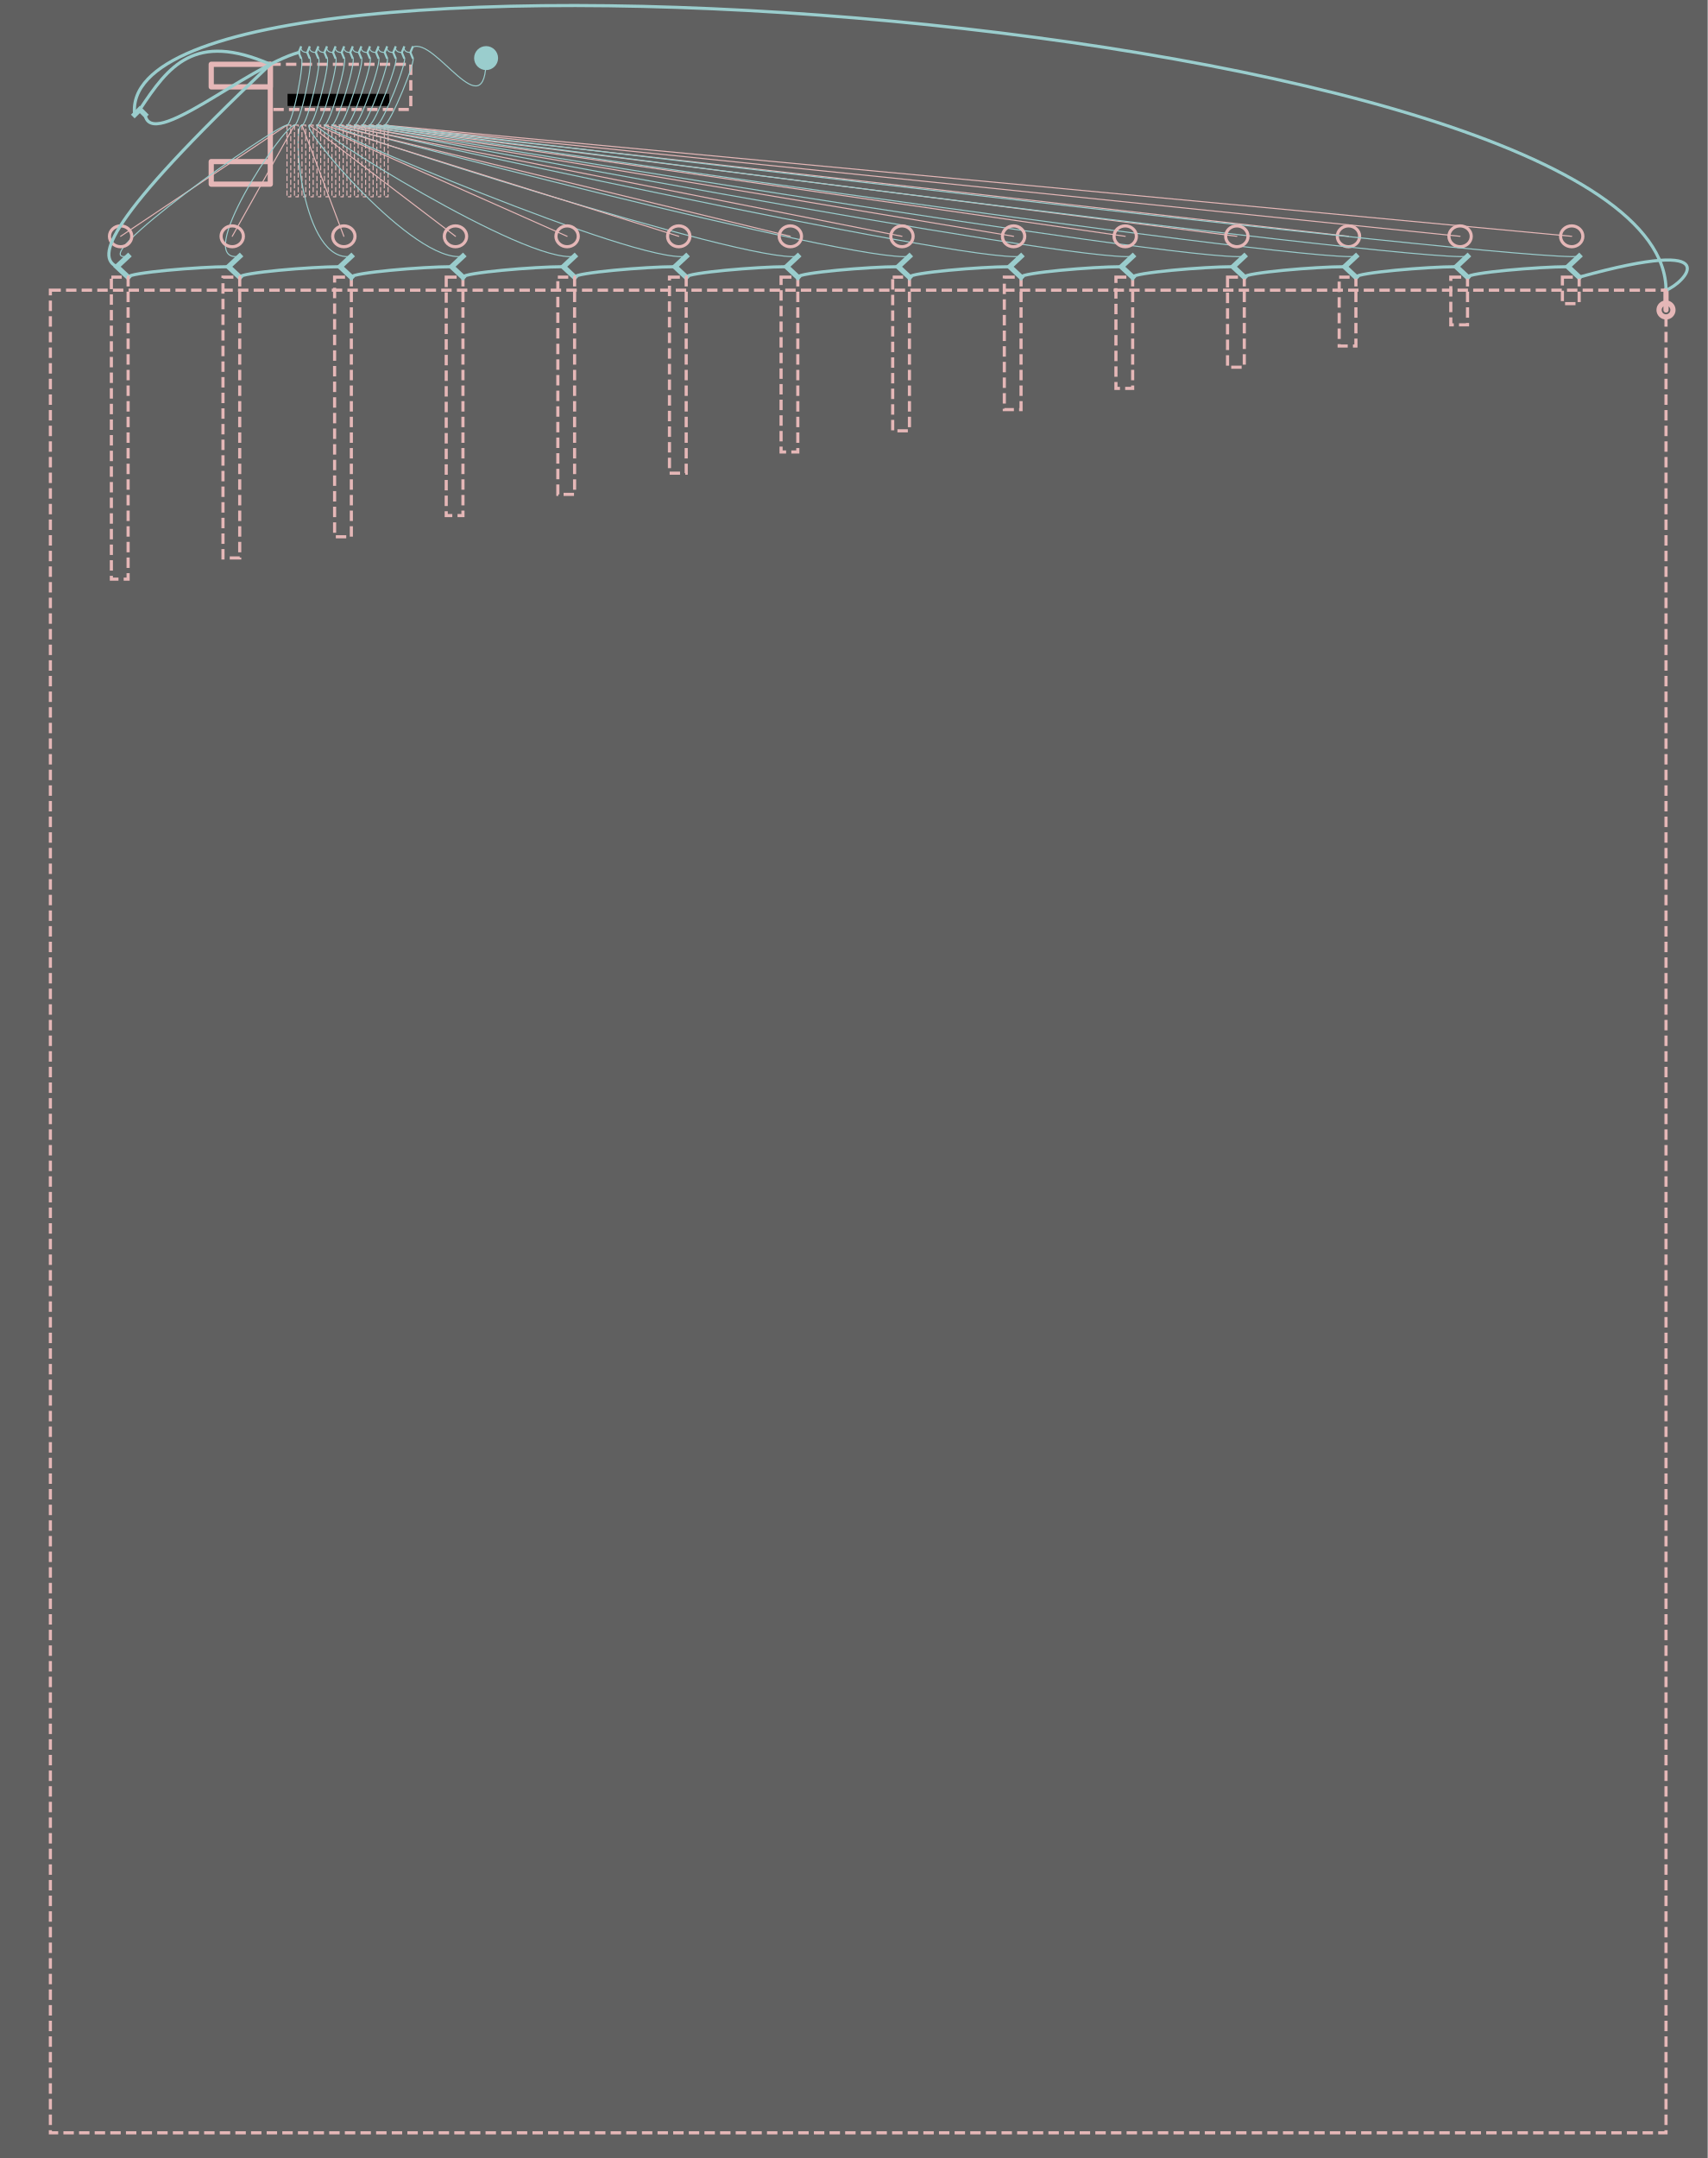
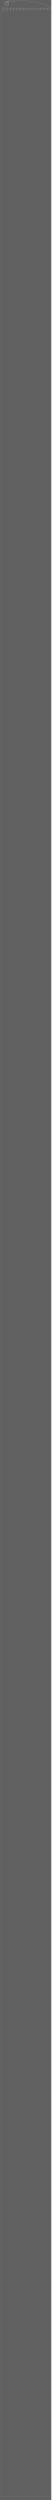
- <svg xmlns="http://www.w3.org/2000/svg" version="1.1" x="0px" y="0px" width="163.833px" height="207px" viewBox="0 0 163.833 207" enable-background="new 0 0 163.833 207" xml:space="preserve">
+ <svg xmlns="http://www.w3.org/2000/svg" version="1.1" x="0px" y="0px" width="163.833px" height="7980.831px" viewBox="0 0 163.833 7980.831" enable-background="new 0 0 163.833 7980.831" xml:space="preserve">
  <g id="Background">
-     <rect fill="#606060" width="163.833" height="207" />
+     <rect fill="#606060" width="163.833" height="7980.831" />
  </g>
  <g id="clip8">
    <g id="D">
-       <rect x="27.587" y="9" width="9.753" height="1.167" />
+       <rect x="27.587" y="9.385" width="9.753" height="0.313" />
    </g>
    <g id="I">
      <polyline fill="none" stroke="#9ACDCD" stroke-width="0.5" stroke-linecap="square" stroke-miterlimit="10" points="    119.375,24.583 118.304,25.583 119.375,26.583   " />
      <path fill="none" stroke="#9ACDCD" stroke-width="0.1" stroke-linecap="square" stroke-miterlimit="10" d="M39.58,4.531    c2.162-1.063,7.055,8.042,7.055,1.042" />
      <circle fill="#9ACDCD" stroke="#9ACDCD" stroke-width="0.3" stroke-linecap="square" stroke-miterlimit="10" cx="46.635" cy="5.573" r="1" />
      <line fill="none" stroke="#E5B7B7" stroke-width="0.5" stroke-linecap="round" stroke-linejoin="round" stroke-miterlimit="10" x1="25.932" y1="6.167" x2="25.932" y2="15.5" />
+       <path fill="none" stroke="#E5B7B7" stroke-width="0.5" stroke-linecap="round" stroke-linejoin="round" stroke-miterlimit="10" d="    M25.932,24.833" />
+       <path fill="none" stroke="#E5B7B7" stroke-width="0.5" stroke-linecap="round" stroke-linejoin="round" stroke-miterlimit="10" d="    M25.932,15.5" />
      <line fill="none" stroke="#E5B7B7" stroke-width="0.1" stroke-linecap="round" stroke-linejoin="round" stroke-miterlimit="10" x1="34.001" y1="12" x2="107.952" y2="22.667" />
-       <line fill="none" stroke="#E5B7B7" stroke-width="0.5" stroke-linecap="round" stroke-linejoin="round" stroke-miterlimit="10" x1="159.833" y1="27.834" x2="159.833" y2="29.734" />
-       <circle fill="none" stroke="#E5B7B7" stroke-width="0.5" stroke-linecap="round" stroke-linejoin="round" stroke-miterlimit="10" cx="159.833" cy="29.733" r="0.667" />
      <line fill="none" stroke="#E5B7B7" stroke-width="0.1" stroke-linecap="round" stroke-linejoin="round" stroke-miterlimit="10" x1="34.719" y1="12" x2="118.66" y2="22.667" />
      <line fill="none" stroke="#E5B7B7" stroke-width="0.1" stroke-linecap="round" stroke-linejoin="round" stroke-miterlimit="10" x1="35.436" y1="12" x2="129.369" y2="22.667" />
-       <ellipse fill="none" stroke="#E5B7B7" stroke-width="0.3" stroke-linecap="round" stroke-linejoin="round" stroke-miterlimit="10" cx="129.369" cy="22.667" rx="1.071" ry="1" />
      <line fill="none" stroke="#E5B7B7" stroke-width="0.1" stroke-linecap="round" stroke-linejoin="round" stroke-miterlimit="10" x1="36.153" y1="12" x2="140.077" y2="22.667" />
-       <ellipse fill="none" stroke="#E5B7B7" stroke-width="0.3" stroke-linecap="round" stroke-linejoin="round" stroke-miterlimit="10" cx="140.077" cy="22.667" rx="1.071" ry="1" />
      <line fill="none" stroke="#E5B7B7" stroke-width="0.1" stroke-linecap="round" stroke-linejoin="round" stroke-miterlimit="10" x1="36.871" y1="12" x2="150.786" y2="22.667" />
-       <ellipse fill="none" stroke="#E5B7B7" stroke-width="0.3" stroke-linecap="round" stroke-linejoin="round" stroke-miterlimit="10" cx="150.786" cy="22.667" rx="1.07" ry="1" />
      <rect x="25.932" y="6.167" fill="none" stroke="#E5B7B7" stroke-width="0.3" stroke-miterlimit="10" stroke-dasharray="1,0.5" width="13.479" height="4.333" />
      <rect x="34.001" y="12" fill="none" stroke="#E5B7B7" stroke-width="0.1" stroke-miterlimit="10" stroke-dasharray="0.5,0.2" width="0.359" height="6.875" />
      <rect x="34.719" y="12" fill="none" stroke="#E5B7B7" stroke-width="0.1" stroke-miterlimit="10" stroke-dasharray="0.5,0.2" width="0.358" height="6.875" />
      <rect x="35.436" y="12" fill="none" stroke="#E5B7B7" stroke-width="0.1" stroke-miterlimit="10" stroke-dasharray="0.5,0.2" width="0.359" height="6.875" />
      <rect x="36.153" y="12" fill="none" stroke="#E5B7B7" stroke-width="0.1" stroke-miterlimit="10" stroke-dasharray="0.5,0.2" width="0.358" height="6.875" />
      <rect x="36.871" y="12" fill="none" stroke="#E5B7B7" stroke-width="0.1" stroke-miterlimit="10" stroke-dasharray="0.5,0.2" width="0.358" height="6.875" />
-       <rect x="107.06" y="26.583" fill="none" stroke="#E5B7B7" stroke-width="0.3" stroke-miterlimit="10" stroke-dasharray="1,0.5" width="1.606" height="10.673" />
+       <rect x="107.06" y="26.583" fill="none" stroke="#E5B7B7" stroke-width="0.3" stroke-miterlimit="10" stroke-dasharray="1,0.5" width="1.606" height="5.454" />
      <rect x="20.265" y="6.167" fill="none" stroke="#E5B7B7" stroke-width="0.5" stroke-linecap="round" stroke-linejoin="round" stroke-miterlimit="10" width="5.667" height="2.167" />
      <rect x="20.265" y="15.5" fill="none" stroke="#E5B7B7" stroke-width="0.5" stroke-linecap="round" stroke-linejoin="round" stroke-miterlimit="10" width="5.667" height="2.167" />
      <path fill="none" stroke="#9ACDCD" stroke-width="0.3" stroke-linecap="square" stroke-miterlimit="10" d="M118.304,25.583    c-2.767,0-9.638,0.583-9.638,1" />
      <path fill="none" stroke="#9ACDCD" stroke-width="0.3" stroke-linecap="square" stroke-miterlimit="10" d="M107.595,25.583    c-2.767,0-9.638,0.583-9.638,1" />
      <path fill="none" stroke="#9ACDCD" stroke-width="0.3" stroke-linecap="square" stroke-miterlimit="10" d="M96.887,25.583    c-2.767,0-9.638,0.583-9.638,1" />
      <path fill="none" stroke="#9ACDCD" stroke-width="0.3" stroke-linecap="square" stroke-miterlimit="10" d="M86.178,25.583    c-2.767,0-9.638,0.583-9.638,1" />
      <path fill="none" stroke="#9ACDCD" stroke-width="0.3" stroke-linecap="square" stroke-miterlimit="10" d="M75.47,25.583    c-2.767,0-9.638,0.583-9.638,1" />
      <path fill="none" stroke="#9ACDCD" stroke-width="0.3" stroke-linecap="square" stroke-miterlimit="10" d="M64.761,25.583    c-2.767,0-9.638,0.583-9.638,1" />
      <path fill="none" stroke="#9ACDCD" stroke-width="0.3" stroke-linecap="square" stroke-miterlimit="10" d="M54.053,25.583    c-2.767,0-9.638,0.583-9.638,1" />
      <path fill="none" stroke="#9ACDCD" stroke-width="0.3" stroke-linecap="square" stroke-miterlimit="10" d="M43.344,25.583    c-2.767,0-9.638,0.583-9.638,1" />
      <path fill="none" stroke="#9ACDCD" stroke-width="0.3" stroke-linecap="square" stroke-miterlimit="10" d="M32.636,25.583    c-2.767,0-9.638,0.583-9.638,1" />
      <path fill="none" stroke="#9ACDCD" stroke-width="0.3" stroke-linecap="square" stroke-miterlimit="10" d="M21.927,25.583    c-2.767,0-9.638,0.583-9.638,1" />
      <path fill="none" stroke="#9ACDCD" stroke-width="0.1" stroke-linecap="square" stroke-miterlimit="10" d="M36.904,5.031    c-0.283,0-0.618-0.083-0.618-0.5" />
      <path fill="none" stroke="#9ACDCD" stroke-width="0.1" stroke-linecap="square" stroke-miterlimit="10" d="M37.727,5.031    c-0.283,0-0.618-0.083-0.618-0.5" />
      <path fill="none" stroke="#9ACDCD" stroke-width="0.1" stroke-linecap="square" stroke-miterlimit="10" d="M38.551,5.031    c-0.283,0-0.618-0.083-0.618-0.5" />
      <path fill="none" stroke="#9ACDCD" stroke-width="0.1" stroke-linecap="square" stroke-miterlimit="10" d="M39.374,5.031    c-0.283,0-0.618-0.083-0.618-0.5" />
      <path fill="none" stroke="#9ACDCD" stroke-width="0.1" stroke-linecap="square" stroke-miterlimit="10" d="M34.001,12    c-1.056,0,69.952,13.363,74.665,12.583" />
      <path fill="none" stroke="#9ACDCD" stroke-width="0.3" stroke-linecap="square" stroke-miterlimit="10" d="M13.417,10.5    c2.75-4.167,5.25-7.5,12.515-4.333" />
      <path fill="none" stroke="#9ACDCD" stroke-width="0.1" stroke-linecap="square" stroke-miterlimit="10" d="M36.286,5.531    c0.489,0-1.754,6.469-2.285,6.469" />
      <path fill="none" stroke="#9ACDCD" stroke-width="0.1" stroke-linecap="square" stroke-miterlimit="10" d="M39.58,5.531    c0.489,0-2.179,6.469-2.709,6.469" />
      <path fill="none" stroke="#9ACDCD" stroke-width="0.1" stroke-linecap="square" stroke-miterlimit="10" d="M38.756,5.531    c0.489,0-2.072,6.469-2.603,6.469" />
      <path fill="none" stroke="#9ACDCD" stroke-width="0.1" stroke-linecap="square" stroke-miterlimit="10" d="M37.933,5.531    c0.489,0-1.967,6.469-2.497,6.469" />
      <path fill="none" stroke="#9ACDCD" stroke-width="0.1" stroke-linecap="square" stroke-miterlimit="10" d="M37.109,5.531    c0.489,0-1.86,6.469-2.391,6.469" />
      <path fill="none" stroke="#9ACDCD" stroke-width="0.1" stroke-linecap="square" stroke-miterlimit="10" d="M34.719,12    c-1.056,0,79.943,13.363,84.656,12.583" />
      <path fill="none" stroke="#9ACDCD" stroke-width="0.1" stroke-linecap="square" stroke-miterlimit="10" d="M35.436,12    c-0.926,0,90.174,13.323,94.647,12.583" />
      <path fill="none" stroke="#9ACDCD" stroke-width="0.1" stroke-linecap="square" stroke-miterlimit="10" d="M36.153,12    c-0.927,0,100.166,13.323,104.638,12.583" />
      <path fill="none" stroke="#9ACDCD" stroke-width="0.1" stroke-linecap="square" stroke-miterlimit="10" d="M36.871,12    c-0.927,0,110.156,13.323,114.63,12.583" />
      <polyline fill="none" stroke="#9ACDCD" stroke-width="0.5" stroke-linecap="square" stroke-miterlimit="10" points="    108.666,24.583 107.595,25.583 108.666,26.583   " />
-       <rect x="117.768" y="26.583" fill="none" stroke="#E5B7B7" stroke-width="0.3" stroke-miterlimit="10" stroke-dasharray="1,0.5" width="1.606" height="8.64" />
+       <rect x="117.768" y="26.583" fill="none" stroke="#E5B7B7" stroke-width="0.3" stroke-miterlimit="10" stroke-dasharray="1,0.5" width="1.606" height="4.798" />
      <polyline fill="none" stroke="#9ACDCD" stroke-width="0.5" stroke-linecap="square" stroke-miterlimit="10" points="    130.083,24.583 129.012,25.583 130.083,26.583   " />
      <path fill="none" stroke="#9ACDCD" stroke-width="0.3" stroke-linecap="square" stroke-miterlimit="10" d="M129.012,25.583    c-2.767,0-9.638,0.583-9.638,1" />
-       <rect x="128.477" y="26.583" fill="none" stroke="#E5B7B7" stroke-width="0.3" stroke-miterlimit="10" stroke-dasharray="1,0.5" width="1.606" height="6.608" />
+       <rect x="128.477" y="26.583" fill="none" stroke="#E5B7B7" stroke-width="0.3" stroke-miterlimit="10" stroke-dasharray="1,0.5" width="1.606" height="4.143" />
      <polyline fill="none" stroke="#9ACDCD" stroke-width="0.5" stroke-linecap="square" stroke-miterlimit="10" points="    140.792,24.583 139.721,25.583 140.792,26.583   " />
      <path fill="none" stroke="#9ACDCD" stroke-width="0.3" stroke-linecap="square" stroke-miterlimit="10" d="M139.721,25.583    c-2.768,0-9.638,0.583-9.638,1" />
-       <rect x="139.185" y="26.583" fill="none" stroke="#E5B7B7" stroke-width="0.3" stroke-miterlimit="10" stroke-dasharray="1,0.5" width="1.606" height="4.575" />
+       <rect x="139.185" y="26.583" fill="none" stroke="#E5B7B7" stroke-width="0.3" stroke-miterlimit="10" stroke-dasharray="1,0.5" width="1.606" height="3.488" />
      <polyline fill="none" stroke="#9ACDCD" stroke-width="0.5" stroke-linecap="square" stroke-miterlimit="10" points="151.5,24.583     150.429,25.583 151.5,26.583   " />
      <polyline fill="none" stroke="#9ACDCD" stroke-width="0.2" stroke-linecap="square" stroke-miterlimit="10" points="36.286,5.531     36.08,5.031 36.286,4.531   " />
      <line fill="none" stroke="#E5B7B7" stroke-width="0.1" stroke-linecap="round" stroke-linejoin="round" stroke-miterlimit="10" x1="33.283" y1="12" x2="97.241" y2="22.667" />
      <rect x="33.283" y="12" fill="none" stroke="#E5B7B7" stroke-width="0.1" stroke-miterlimit="10" stroke-dasharray="0.5,0.2" width="0.359" height="6.875" />
      <path fill="none" stroke="#9ACDCD" stroke-width="0.1" stroke-linecap="square" stroke-miterlimit="10" d="M36.079,5.031    c-0.283,0-0.618-0.083-0.618-0.5" />
      <path fill="none" stroke="#9ACDCD" stroke-width="0.1" stroke-linecap="square" stroke-miterlimit="10" d="M33.283,12    c-1.056,0,59.96,13.363,64.673,12.583" />
      <path fill="none" stroke="#9ACDCD" stroke-width="0.1" stroke-linecap="square" stroke-miterlimit="10" d="M35.461,5.531    c0.489,0-1.647,6.469-2.178,6.469" />
      <polyline fill="none" stroke="#9ACDCD" stroke-width="0.2" stroke-linecap="square" stroke-miterlimit="10" points="35.461,5.531     35.255,5.031 35.461,4.531   " />
      <line fill="none" stroke="#E5B7B7" stroke-width="0.1" stroke-linecap="round" stroke-linejoin="round" stroke-miterlimit="10" x1="32.564" y1="12" x2="86.533" y2="22.667" />
      <rect x="32.564" y="12" fill="none" stroke="#E5B7B7" stroke-width="0.1" stroke-miterlimit="10" stroke-dasharray="0.5,0.2" width="0.359" height="6.875" />
      <path fill="none" stroke="#9ACDCD" stroke-width="0.1" stroke-linecap="square" stroke-miterlimit="10" d="M35.253,5.031    c-0.283,0-0.618-0.083-0.618-0.5" />
      <path fill="none" stroke="#9ACDCD" stroke-width="0.1" stroke-linecap="square" stroke-miterlimit="10" d="M32.564,12    c-1.056,0,49.97,13.363,54.683,12.583" />
      <path fill="none" stroke="#9ACDCD" stroke-width="0.1" stroke-linecap="square" stroke-miterlimit="10" d="M34.636,5.531    c0.489,0-1.541,6.469-2.071,6.469" />
      <polyline fill="none" stroke="#9ACDCD" stroke-width="0.2" stroke-linecap="square" stroke-miterlimit="10" points="34.636,5.531     34.43,5.031 34.636,4.531   " />
      <line fill="none" stroke="#E5B7B7" stroke-width="0.1" stroke-linecap="round" stroke-linejoin="round" stroke-miterlimit="10" x1="31.846" y1="12" x2="75.824" y2="22.667" />
      <rect x="31.846" y="12" fill="none" stroke="#E5B7B7" stroke-width="0.1" stroke-miterlimit="10" stroke-dasharray="0.5,0.2" width="0.359" height="6.875" />
      <path fill="none" stroke="#9ACDCD" stroke-width="0.1" stroke-linecap="square" stroke-miterlimit="10" d="M34.428,5.031    c-0.283,0-0.618-0.083-0.618-0.5" />
      <path fill="none" stroke="#9ACDCD" stroke-width="0.1" stroke-linecap="square" stroke-miterlimit="10" d="M31.846,12    c-1.056,0,39.98,13.363,44.693,12.583" />
      <path fill="none" stroke="#9ACDCD" stroke-width="0.1" stroke-linecap="square" stroke-miterlimit="10" d="M33.811,5.531    c0.489,0-1.434,6.469-1.965,6.469" />
      <polyline fill="none" stroke="#9ACDCD" stroke-width="0.2" stroke-linecap="square" stroke-miterlimit="10" points="33.811,5.531     33.604,5.031 33.811,4.531   " />
      <line fill="none" stroke="#E5B7B7" stroke-width="0.1" stroke-linecap="round" stroke-linejoin="round" stroke-miterlimit="10" x1="31.127" y1="12" x2="65.116" y2="22.667" />
      <rect x="31.127" y="12" fill="none" stroke="#E5B7B7" stroke-width="0.1" stroke-miterlimit="10" stroke-dasharray="0.5,0.2" width="0.359" height="6.875" />
      <path fill="none" stroke="#9ACDCD" stroke-width="0.1" stroke-linecap="square" stroke-miterlimit="10" d="M33.603,5.031    c-0.283,0-0.618-0.083-0.618-0.5" />
      <path fill="none" stroke="#9ACDCD" stroke-width="0.1" stroke-linecap="square" stroke-miterlimit="10" d="M31.127,12    c-1.056,0,29.99,13.363,34.703,12.583" />
      <path fill="none" stroke="#9ACDCD" stroke-width="0.1" stroke-linecap="square" stroke-miterlimit="10" d="M32.985,5.531    c0.489,0-1.328,6.469-1.858,6.469" />
      <polyline fill="none" stroke="#9ACDCD" stroke-width="0.2" stroke-linecap="square" stroke-miterlimit="10" points="32.985,5.531     32.779,5.031 32.985,4.531   " />
      <line fill="none" stroke="#E5B7B7" stroke-width="0.1" stroke-linecap="round" stroke-linejoin="round" stroke-miterlimit="10" x1="30.408" y1="12" x2="54.407" y2="22.667" />
      <rect x="30.408" y="12" fill="none" stroke="#E5B7B7" stroke-width="0.1" stroke-miterlimit="10" stroke-dasharray="0.5,0.2" width="0.359" height="6.875" />
      <path fill="none" stroke="#9ACDCD" stroke-width="0.1" stroke-linecap="square" stroke-miterlimit="10" d="M32.778,5.031    c-0.283,0-0.618-0.083-0.618-0.5" />
      <path fill="none" stroke="#9ACDCD" stroke-width="0.1" stroke-linecap="square" stroke-miterlimit="10" d="M30.408,12    c-1.056,0,20,13.363,24.713,12.583" />
      <path fill="none" stroke="#9ACDCD" stroke-width="0.1" stroke-linecap="square" stroke-miterlimit="10" d="M32.16,5.531    c0.489,0-1.221,6.469-1.752,6.469" />
      <polyline fill="none" stroke="#9ACDCD" stroke-width="0.2" stroke-linecap="square" stroke-miterlimit="10" points="32.16,5.531     31.954,5.031 32.16,4.531   " />
      <line fill="none" stroke="#E5B7B7" stroke-width="0.1" stroke-linecap="round" stroke-linejoin="round" stroke-miterlimit="10" x1="29.689" y1="12" x2="43.699" y2="22.667" />
      <rect x="29.689" y="12" fill="none" stroke="#E5B7B7" stroke-width="0.1" stroke-miterlimit="10" stroke-dasharray="0.5,0.2" width="0.359" height="6.875" />
      <path fill="none" stroke="#9ACDCD" stroke-width="0.1" stroke-linecap="square" stroke-miterlimit="10" d="M31.953,5.031    c-0.283,0-0.618-0.083-0.618-0.5" />
      <path fill="none" stroke="#9ACDCD" stroke-width="0.1" stroke-linecap="square" stroke-miterlimit="10" d="M29.689,12    c-1.056,0,10.009,13.363,14.721,12.583" />
      <path fill="none" stroke="#9ACDCD" stroke-width="0.1" stroke-linecap="square" stroke-miterlimit="10" d="M31.335,5.531    c0.489,0-1.115,6.469-1.646,6.469" />
      <polyline fill="none" stroke="#9ACDCD" stroke-width="0.2" stroke-linecap="square" stroke-miterlimit="10" points="31.335,5.531     31.129,5.031 31.335,4.531   " />
      <line fill="none" stroke="#E5B7B7" stroke-width="0.1" stroke-linecap="round" stroke-linejoin="round" stroke-miterlimit="10" x1="28.971" y1="12" x2="32.99" y2="22.667" />
      <rect x="28.971" y="12" fill="none" stroke="#E5B7B7" stroke-width="0.1" stroke-miterlimit="10" stroke-dasharray="0.5,0.2" width="0.359" height="6.875" />
      <path fill="none" stroke="#9ACDCD" stroke-width="0.1" stroke-linecap="square" stroke-miterlimit="10" d="M31.127,5.031    c-0.283,0-0.618-0.083-0.618-0.5" />
      <path fill="none" stroke="#9ACDCD" stroke-width="0.1" stroke-linecap="square" stroke-miterlimit="10" d="M28.971,12    c-1.056,0,0.019,13.363,4.731,12.583" />
      <path fill="none" stroke="#9ACDCD" stroke-width="0.1" stroke-linecap="square" stroke-miterlimit="10" d="M30.51,5.531    c0.489,0-1.008,6.469-1.539,6.469" />
      <polyline fill="none" stroke="#9ACDCD" stroke-width="0.2" stroke-linecap="square" stroke-miterlimit="10" points="30.51,5.531     30.304,5.031 30.51,4.531   " />
      <line fill="none" stroke="#E5B7B7" stroke-width="0.1" stroke-linecap="round" stroke-linejoin="round" stroke-miterlimit="10" x1="28.252" y1="12" x2="22.282" y2="22.667" />
      <rect x="28.252" y="12" fill="none" stroke="#E5B7B7" stroke-width="0.1" stroke-miterlimit="10" stroke-dasharray="0.5,0.2" width="0.359" height="6.875" />
      <path fill="none" stroke="#9ACDCD" stroke-width="0.1" stroke-linecap="square" stroke-miterlimit="10" d="M30.302,5.031    c-0.283,0-0.618-0.083-0.618-0.5" />
      <path fill="none" stroke="#9ACDCD" stroke-width="0.1" stroke-linecap="square" stroke-miterlimit="10" d="M28.252,12    c-1.056,0-9.971,13.363-5.259,12.583" />
      <path fill="none" stroke="#9ACDCD" stroke-width="0.1" stroke-linecap="square" stroke-miterlimit="10" d="M29.685,5.531    c0.489,0-0.901,6.469-1.432,6.469" />
      <polyline fill="none" stroke="#9ACDCD" stroke-width="0.2" stroke-linecap="square" stroke-miterlimit="10" points="29.685,5.531     29.479,5.031 29.685,4.531   " />
      <line fill="none" stroke="#E5B7B7" stroke-width="0.1" stroke-linecap="round" stroke-linejoin="round" stroke-miterlimit="10" x1="27.534" y1="12" x2="11.573" y2="22.667" />
+       <path fill="none" stroke="#E5B7B7" stroke-width="0.1" stroke-linecap="round" stroke-linejoin="round" stroke-miterlimit="10" d="    M-4.387,33.333" />
+       <path fill="none" stroke="#E5B7B7" stroke-width="0.1" stroke-linecap="round" stroke-linejoin="round" stroke-miterlimit="10" d="    M11.573,22.667" />
      <rect x="27.534" y="12" fill="none" stroke="#E5B7B7" stroke-width="0.1" stroke-miterlimit="10" stroke-dasharray="0.5,0.2" width="0.359" height="6.875" />
      <path fill="none" stroke="#9ACDCD" stroke-width="0.1" stroke-linecap="square" stroke-miterlimit="10" d="M29.477,5.031    c-0.283,0-0.618-0.083-0.618-0.5" />
      <path fill="none" stroke="#9ACDCD" stroke-width="0.1" stroke-linecap="square" stroke-miterlimit="10" d="M27.534,12    c-1.056,0-19.961,13.363-15.249,12.583" />
      <path fill="none" stroke="#9ACDCD" stroke-width="0.1" stroke-linecap="square" stroke-miterlimit="10" d="M28.859,5.531    c0.489,0-0.795,6.469-1.326,6.469" />
      <polyline fill="none" stroke="#9ACDCD" stroke-width="0.2" stroke-linecap="square" stroke-miterlimit="10" points="28.859,5.531     28.653,5.031 28.859,4.531   " />
      <polyline fill="none" stroke="#9ACDCD" stroke-width="0.2" stroke-linecap="square" stroke-miterlimit="10" points="39.58,5.531     39.374,5.031 39.58,4.531   " />
      <polyline fill="none" stroke="#9ACDCD" stroke-width="0.5" stroke-linecap="square" stroke-miterlimit="10" points="12.917,11     13.417,10.5 13.917,11   " />
      <polyline fill="none" stroke="#9ACDCD" stroke-width="0.2" stroke-linecap="square" stroke-miterlimit="10" points="38.756,5.531     38.551,5.031 38.756,4.531   " />
      <polyline fill="none" stroke="#9ACDCD" stroke-width="0.2" stroke-linecap="square" stroke-miterlimit="10" points="37.933,5.531     37.727,5.031 37.933,4.531   " />
      <polyline fill="none" stroke="#9ACDCD" stroke-width="0.2" stroke-linecap="square" stroke-miterlimit="10" points="37.109,5.531     36.904,5.031 37.109,4.531   " />
      <path fill="none" stroke="#9ACDCD" stroke-width="0.3" stroke-linecap="square" stroke-miterlimit="10" d="M150.429,25.583    c-2.767,0-9.638,0.583-9.638,1" />
-       <rect x="149.893" y="26.583" fill="none" stroke="#E5B7B7" stroke-width="0.3" stroke-miterlimit="10" stroke-dasharray="1,0.5" width="1.607" height="2.542" />
-       <path fill="none" stroke="#9ACDCD" stroke-width="0.3" stroke-linecap="square" stroke-miterlimit="10" d="M151.5,26.583    c14.68-4.083,10,0.667,8.333,1.25" />
+       <rect x="149.893" y="26.583" fill="none" stroke="#E5B7B7" stroke-width="0.3" stroke-miterlimit="10" stroke-dasharray="1,0.5" width="1.607" height="2.833" />
+       <path fill="none" stroke="#9ACDCD" stroke-width="0.3" stroke-linecap="square" stroke-miterlimit="10" d="M151.5,26.583    c14.68-4.083,10,1.833,8.333,2.417" />
      <path fill="none" stroke="#9ACDCD" stroke-width="0.3" stroke-linecap="square" stroke-miterlimit="10" d="M28.653,5.031    C23.644,6.448,14.5,14.5,13.917,11" />
-       <path fill="none" stroke="#9ACDCD" stroke-width="0.3" stroke-linecap="square" stroke-miterlimit="10" d="M159.833,27.834    C159.792,1.625,10.667-9.167,12.917,11" />
-       <ellipse fill="none" stroke="#E5B7B7" stroke-width="0.3" stroke-linecap="round" stroke-linejoin="round" stroke-miterlimit="10" cx="107.952" cy="22.667" rx="1.071" ry="1" />
-       <ellipse fill="none" stroke="#E5B7B7" stroke-width="0.3" stroke-linecap="round" stroke-linejoin="round" stroke-miterlimit="10" cx="118.66" cy="22.667" rx="1.071" ry="1" />
+       <path fill="none" stroke="#9ACDCD" stroke-width="0.3" stroke-linecap="square" stroke-miterlimit="10" d="M159.833,29    C159.792,2.791,10.667-9.167,12.917,11" />
      <polyline fill="none" stroke="#9ACDCD" stroke-width="0.5" stroke-linecap="square" stroke-miterlimit="10" points="65.83,24.583     64.759,25.583 65.83,26.583   " />
-       <ellipse fill="none" stroke="#E5B7B7" stroke-width="0.3" stroke-linecap="round" stroke-linejoin="round" stroke-miterlimit="10" cx="75.824" cy="22.667" rx="1.071" ry="1" />
-       <ellipse fill="none" stroke="#E5B7B7" stroke-width="0.3" stroke-linecap="round" stroke-linejoin="round" stroke-miterlimit="10" cx="86.533" cy="22.667" rx="1.071" ry="1" />
-       <ellipse fill="none" stroke="#E5B7B7" stroke-width="0.3" stroke-linecap="round" stroke-linejoin="round" stroke-miterlimit="10" cx="97.241" cy="22.667" rx="1.071" ry="1" />
-       <rect x="64.226" y="26.583" fill="none" stroke="#E5B7B7" stroke-width="0.3" stroke-miterlimit="10" stroke-dasharray="1,0.5" width="1.606" height="18.805" />
+       <rect x="64.226" y="26.583" fill="none" stroke="#E5B7B7" stroke-width="0.3" stroke-miterlimit="10" stroke-dasharray="1,0.5" width="1.606" height="8.074" />
      <polyline fill="none" stroke="#9ACDCD" stroke-width="0.5" stroke-linecap="square" stroke-miterlimit="10" points="    55.122,24.583 54.051,25.583 55.122,26.583   " />
-       <rect x="74.934" y="26.583" fill="none" stroke="#E5B7B7" stroke-width="0.3" stroke-miterlimit="10" stroke-dasharray="1,0.5" width="1.606" height="16.772" />
+       <rect x="74.934" y="26.583" fill="none" stroke="#E5B7B7" stroke-width="0.3" stroke-miterlimit="10" stroke-dasharray="1,0.5" width="1.606" height="7.418" />
      <polyline fill="none" stroke="#9ACDCD" stroke-width="0.5" stroke-linecap="square" stroke-miterlimit="10" points="    76.539,24.583 75.468,25.583 76.539,26.583   " />
-       <rect x="85.643" y="26.583" fill="none" stroke="#E5B7B7" stroke-width="0.3" stroke-miterlimit="10" stroke-dasharray="1,0.5" width="1.606" height="14.741" />
+       <rect x="85.643" y="26.583" fill="none" stroke="#E5B7B7" stroke-width="0.3" stroke-miterlimit="10" stroke-dasharray="1,0.5" width="1.606" height="6.764" />
      <polyline fill="none" stroke="#9ACDCD" stroke-width="0.5" stroke-linecap="square" stroke-miterlimit="10" points="    87.247,24.583 86.176,25.583 87.247,26.583   " />
-       <rect x="96.351" y="26.583" fill="none" stroke="#E5B7B7" stroke-width="0.3" stroke-miterlimit="10" stroke-dasharray="1,0.5" width="1.606" height="12.708" />
+       <rect x="96.351" y="26.583" fill="none" stroke="#E5B7B7" stroke-width="0.3" stroke-miterlimit="10" stroke-dasharray="1,0.5" width="1.606" height="6.109" />
      <polyline fill="none" stroke="#9ACDCD" stroke-width="0.5" stroke-linecap="square" stroke-miterlimit="10" points="    97.956,24.583 96.885,25.583 97.956,26.583   " />
-       <ellipse fill="none" stroke="#E5B7B7" stroke-width="0.3" stroke-linecap="round" stroke-linejoin="round" stroke-miterlimit="10" cx="54.407" cy="22.667" rx="1.071" ry="1" />
-       <ellipse fill="none" stroke="#E5B7B7" stroke-width="0.3" stroke-linecap="round" stroke-linejoin="round" stroke-miterlimit="10" cx="65.116" cy="22.667" rx="1.071" ry="1" />
      <polyline fill="none" stroke="#9ACDCD" stroke-width="0.5" stroke-linecap="square" stroke-miterlimit="10" points="    12.285,24.583 11.214,25.583 12.285,26.583   " />
-       <ellipse fill="none" stroke="#E5B7B7" stroke-width="0.3" stroke-linecap="round" stroke-linejoin="round" stroke-miterlimit="10" cx="22.28" cy="22.667" rx="1.071" ry="1" />
-       <ellipse fill="none" stroke="#E5B7B7" stroke-width="0.3" stroke-linecap="round" stroke-linejoin="round" stroke-miterlimit="10" cx="32.988" cy="22.667" rx="1.071" ry="1" />
-       <ellipse fill="none" stroke="#E5B7B7" stroke-width="0.3" stroke-linecap="round" stroke-linejoin="round" stroke-miterlimit="10" cx="43.697" cy="22.667" rx="1.071" ry="1" />
-       <rect x="32.101" y="26.583" fill="none" stroke="#E5B7B7" stroke-width="0.3" stroke-miterlimit="10" stroke-dasharray="1,0.5" width="1.606" height="24.905" />
+       <rect x="32.101" y="26.583" fill="none" stroke="#E5B7B7" stroke-width="0.3" stroke-miterlimit="10" stroke-dasharray="1,0.5" width="1.606" height="10.04" />
      <polyline fill="none" stroke="#9ACDCD" stroke-width="0.5" stroke-linecap="square" stroke-miterlimit="10" points="    22.994,24.583 21.923,25.583 22.994,26.583   " />
-       <rect x="42.809" y="26.583" fill="none" stroke="#E5B7B7" stroke-width="0.3" stroke-miterlimit="10" stroke-dasharray="1,0.5" width="1.606" height="22.872" />
+       <rect x="42.809" y="26.583" fill="none" stroke="#E5B7B7" stroke-width="0.3" stroke-miterlimit="10" stroke-dasharray="1,0.5" width="1.606" height="9.384" />
      <polyline fill="none" stroke="#9ACDCD" stroke-width="0.5" stroke-linecap="square" stroke-miterlimit="10" points="    33.702,24.583 32.631,25.583 33.702,26.583   " />
-       <rect x="53.518" y="26.583" fill="none" stroke="#E5B7B7" stroke-width="0.3" stroke-miterlimit="10" stroke-dasharray="1,0.5" width="1.606" height="20.838" />
-       <rect x="10.684" y="26.583" fill="none" stroke="#E5B7B7" stroke-width="0.3" stroke-miterlimit="10" stroke-dasharray="1,0.5" width="1.606" height="28.97" />
-       <rect x="21.392" y="26.583" fill="none" stroke="#E5B7B7" stroke-width="0.3" stroke-miterlimit="10" stroke-dasharray="1,0.5" width="1.606" height="26.937" />
+       <rect x="53.518" y="26.583" fill="none" stroke="#E5B7B7" stroke-width="0.3" stroke-miterlimit="10" stroke-dasharray="1,0.5" width="1.606" height="8.729" />
+       <rect x="10.684" y="26.583" fill="none" stroke="#E5B7B7" stroke-width="0.3" stroke-miterlimit="10" stroke-dasharray="1,0.5" width="1.606" height="11.349" />
+       <rect x="21.392" y="26.583" fill="none" stroke="#E5B7B7" stroke-width="0.3" stroke-miterlimit="10" stroke-dasharray="1,0.5" width="1.606" height="10.694" />
      <polyline fill="none" stroke="#9ACDCD" stroke-width="0.5" stroke-linecap="square" stroke-miterlimit="10" points="    44.411,24.583 43.34,25.583 44.411,26.583   " />
-       <ellipse fill="none" stroke="#E5B7B7" stroke-width="0.3" stroke-linecap="round" stroke-linejoin="round" stroke-miterlimit="10" cx="11.571" cy="22.667" rx="1.071" ry="1" />
      <path fill="none" stroke="#9ACDCD" stroke-width="0.3" stroke-linecap="square" stroke-miterlimit="10" d="M25.932,6.167    C10,21.25,9.255,24.667,11.214,25.583" />
-       <rect x="4.833" y="27.834" fill="none" stroke="#E5B7B7" stroke-width="0.3" stroke-miterlimit="10" stroke-dasharray="1,0.5" width="155" height="176.75" />
+       <line fill="none" stroke="#E5B7B7" stroke-width="0.5" stroke-linecap="round" stroke-linejoin="round" stroke-miterlimit="10" x1="159.833" y1="29" x2="159.833" y2="29.655" />
+       <rect x="4.833" y="29" fill="none" stroke="#E5B7B7" stroke-width="0.3" stroke-miterlimit="10" stroke-dasharray="1,0.5" width="155" height="7940.055" />
    </g>
  </g>
</svg>
